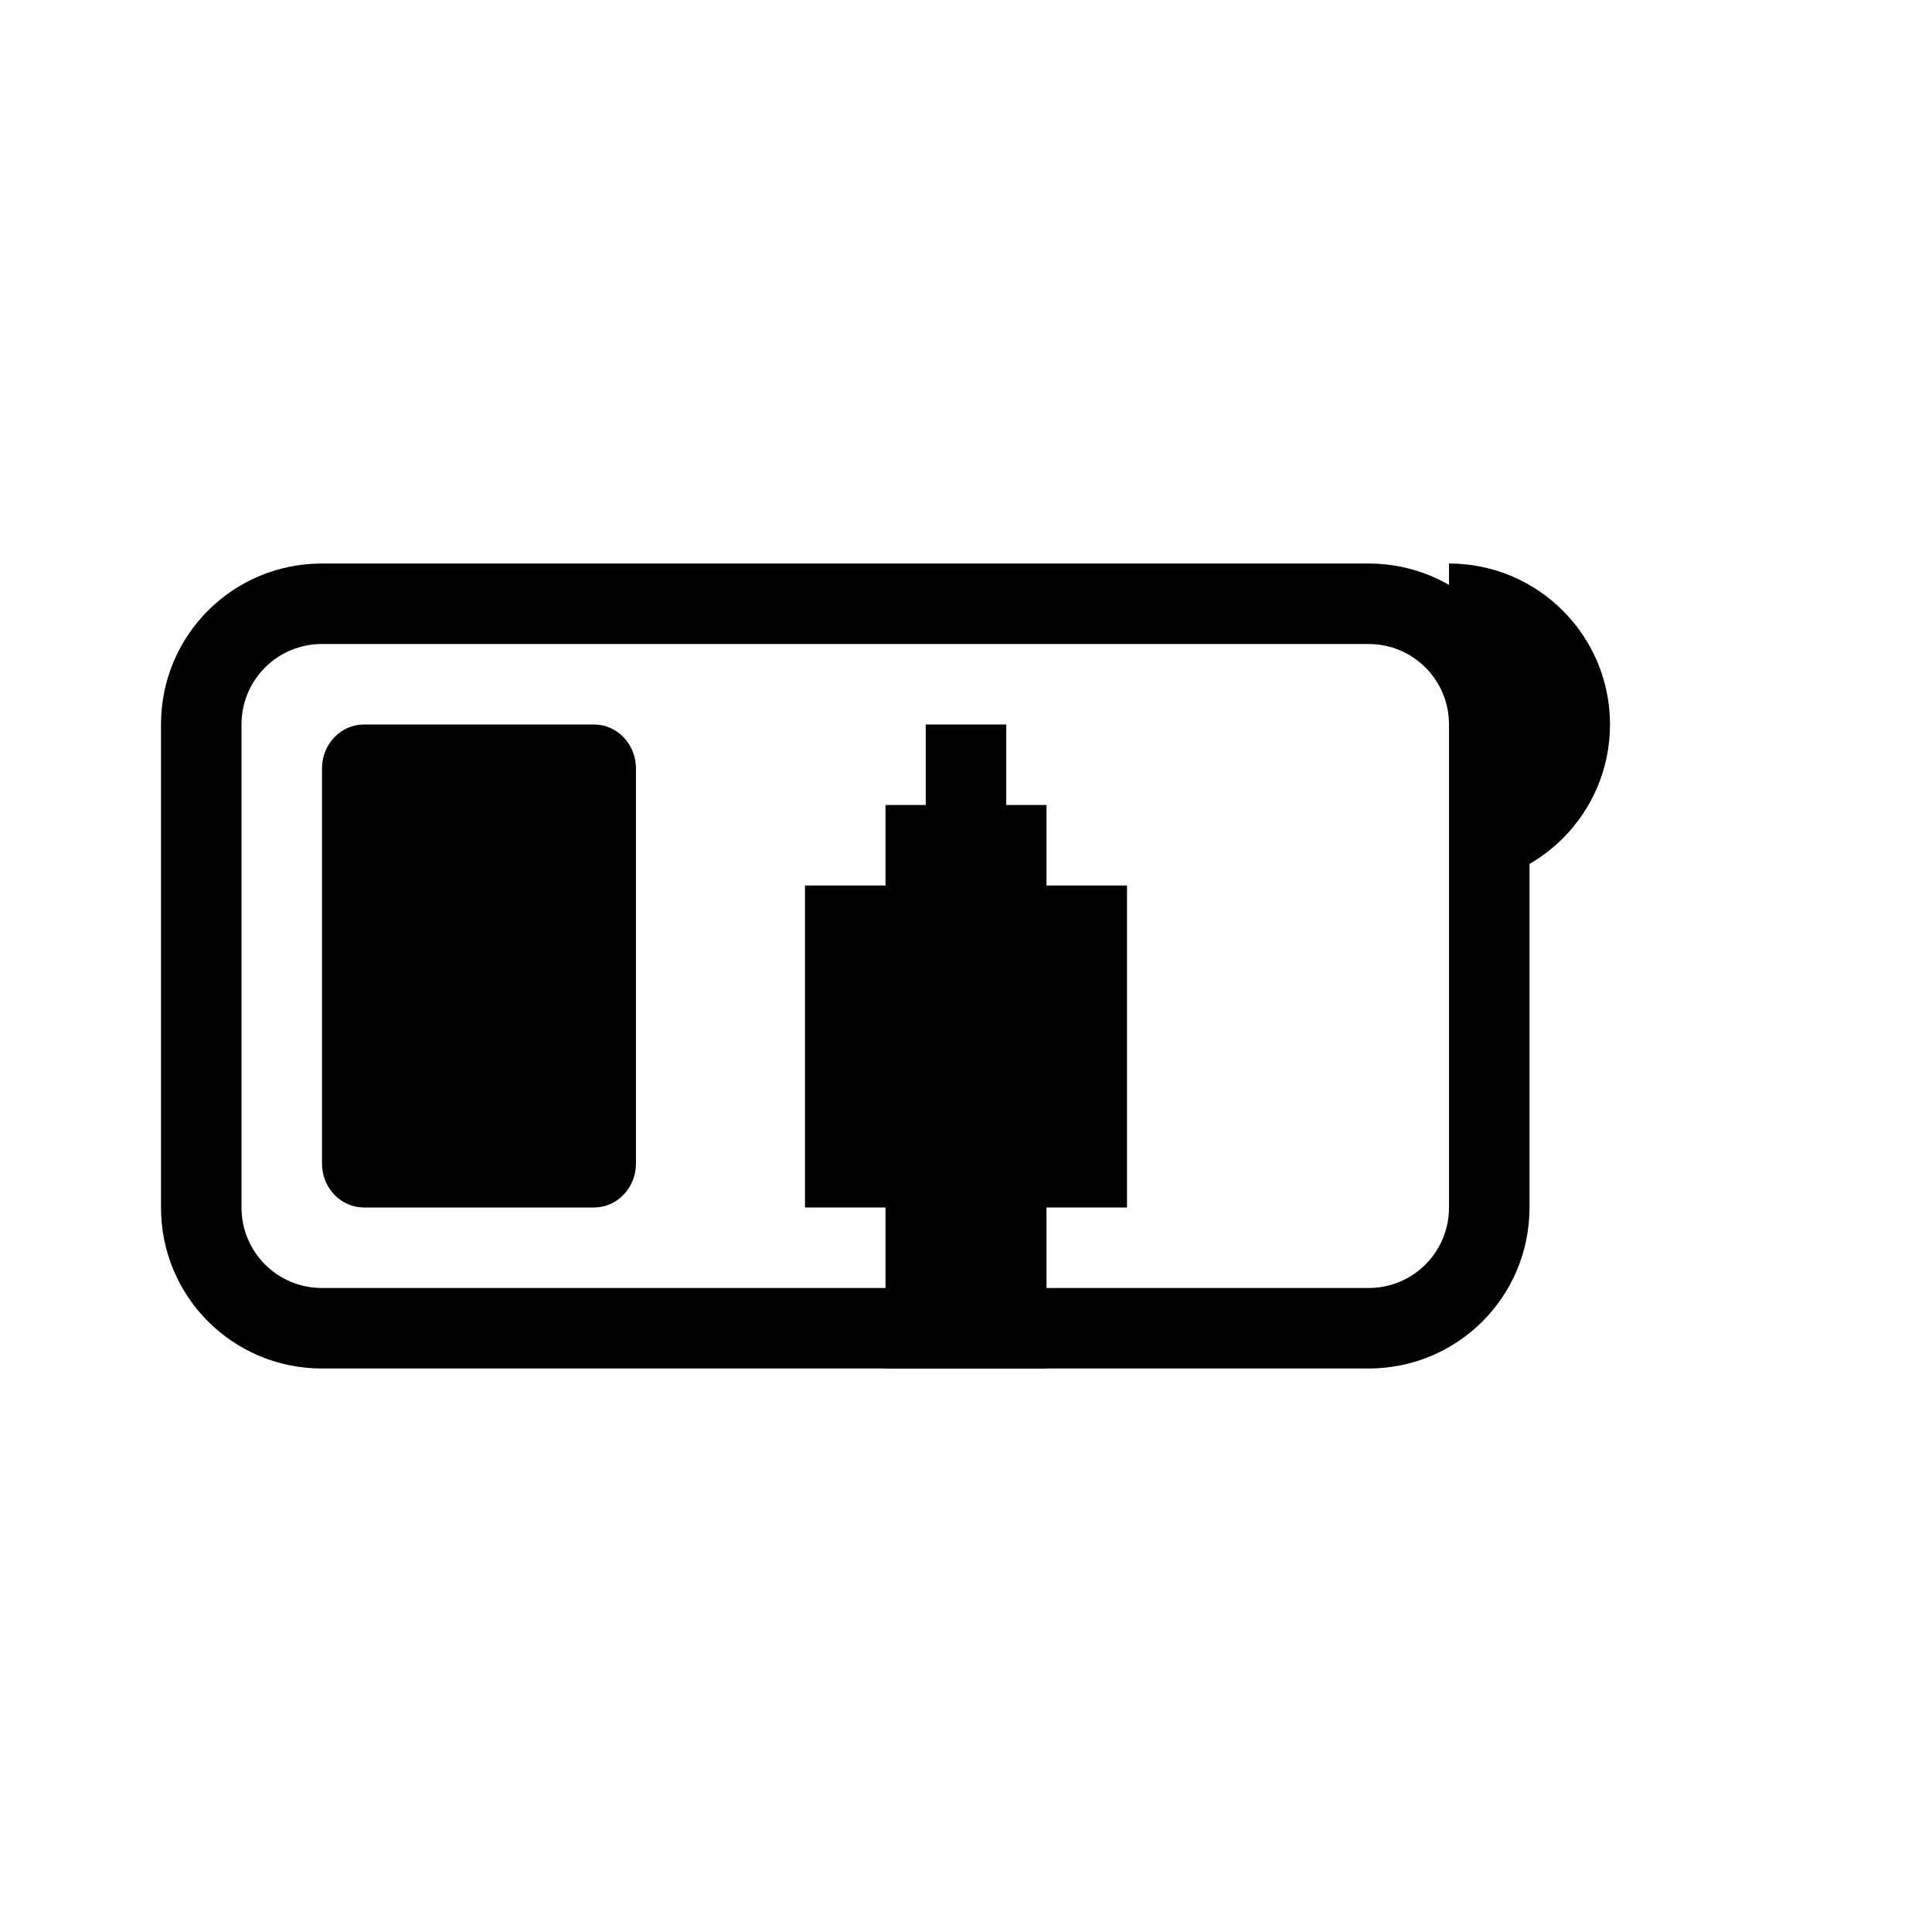
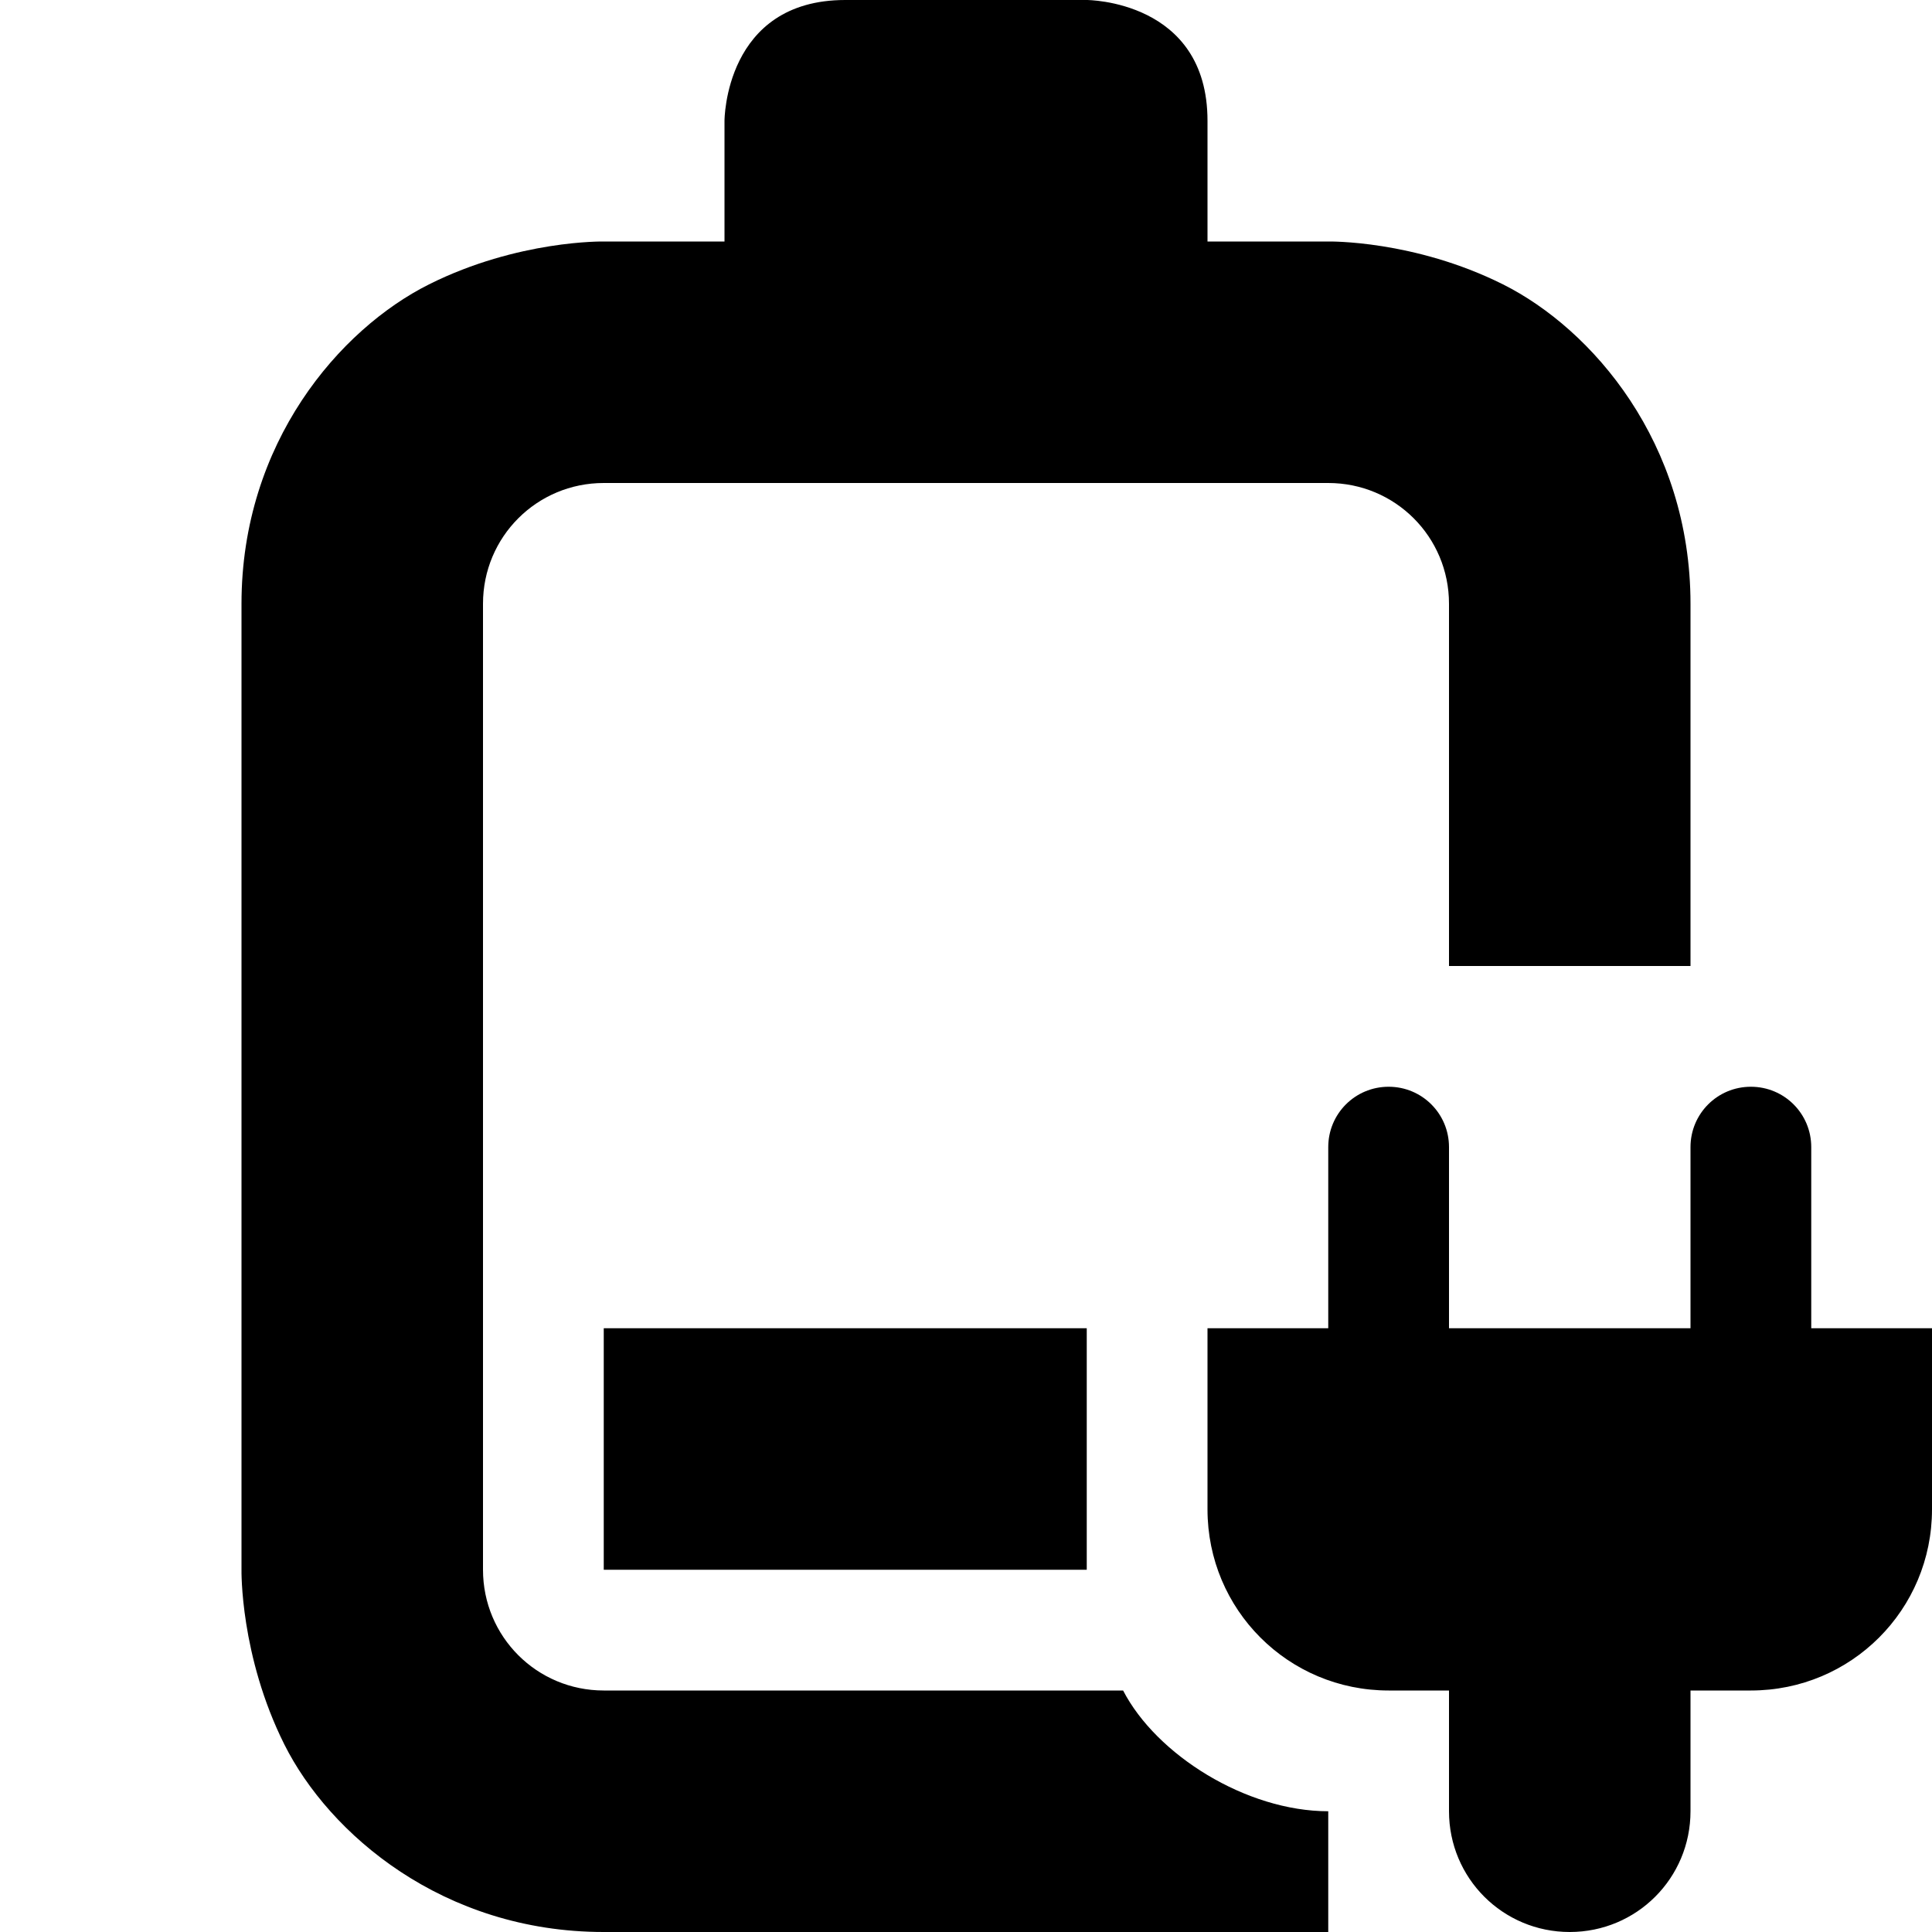
- <svg xmlns="http://www.w3.org/2000/svg" width="24" height="24" version="1.1">
-   <g transform="translate(2,4)" fill="currentColor">
-     <path d="m2 3c-1.108 0-2 0.892-2 2v6c0 1.108 0.892 2 2 2h13c1.108 0 2-0.892 2-2v-6c0-1.108-0.892-2-2-2zm0 1h13c0.554 0 1 0.446 1 1v6c0 0.554-0.446 1-1 1h-13c-0.554 0-1-0.446-1-1v-6c0-0.554 0.446-1 1-1z" style="paint-order:stroke fill markers" />
-     <rect x="2" y="5" width="3.9" height="6" rx=".521" ry=".546" style="paint-order:stroke fill markers" />
-     <path d="m16 3v4a2 2 0 0 0 2-2 2 2 0 0 0-2-2z" style="paint-order:stroke fill markers" />
-     <path d="M11 6v1h1v4h-1v2H9v-2H8v-4h1V6h2zM9.5 5v1h1V5h-1z" />
+ <svg xmlns="http://www.w3.org/2000/svg" version="1.1" width="16" height="16" id="svg7384" viewBox="0 0 16 16">
+   <defs id="defs7386" />
+   <g id="layer4" style="display:inline" transform="translate(-760,-180)">
+     <g id="battery-level-30-plugged-in" transform="translate(78)" style="display:inline">
+       <path id="path81" style="fill:currentColor" d="m 687,191 v 2 l 4,2e-5 V 191 Z" class="success" />
+       <path id="path83" style="fill:currentColor" d="m 689,180 c -1,0 -1,1 -1,1 v 1 h -1 c 0,0 -0.709,-0.014 -1.447,0.355 C 684.814,182.725 684,183.666 684,185 v 8 c 0,0 -0.014,0.709 0.355,1.447 C 684.725,195.186 685.667,196 687,196 h 6 v -1 c -0.678,0 -1.423,-0.466 -1.699,-1 H 687 c -0.554,0 -1,-0.446 -1,-1 v -8 c 0,-0.554 0.446,-1 1,-1 h 4 2 c 0.554,0 1,0.446 1,1 v 3 h 2 v -3 c 0,-1.334 -0.814,-2.275 -1.553,-2.645 C 693.709,181.986 693,182 693,182 h -1 v -1 c 0,-1 -1,-1 -1,-1 z m 4.5,9 c -0.277,0 -0.5,0.223 -0.5,0.5 v 1.5 h -1 v 1.5 c 0,0.831 0.669,1.5 1.5,1.5 h 0.5 v 1 c 0,0.554 0.446,1 1,1 0.554,0 1,-0.446 1,-1 v -1 h 0.5 c 0.831,0 1.5,-0.669 1.5,-1.5 V 191 h -1 v -1.5 c 0,-0.277 -0.223,-0.5 -0.5,-0.5 -0.277,0 -0.5,0.223 -0.5,0.5 v 1.5 h -2 v -1.5 c 0,-0.277 -0.223,-0.5 -0.5,-0.5 z" />
+     </g>
  </g>
</svg>
